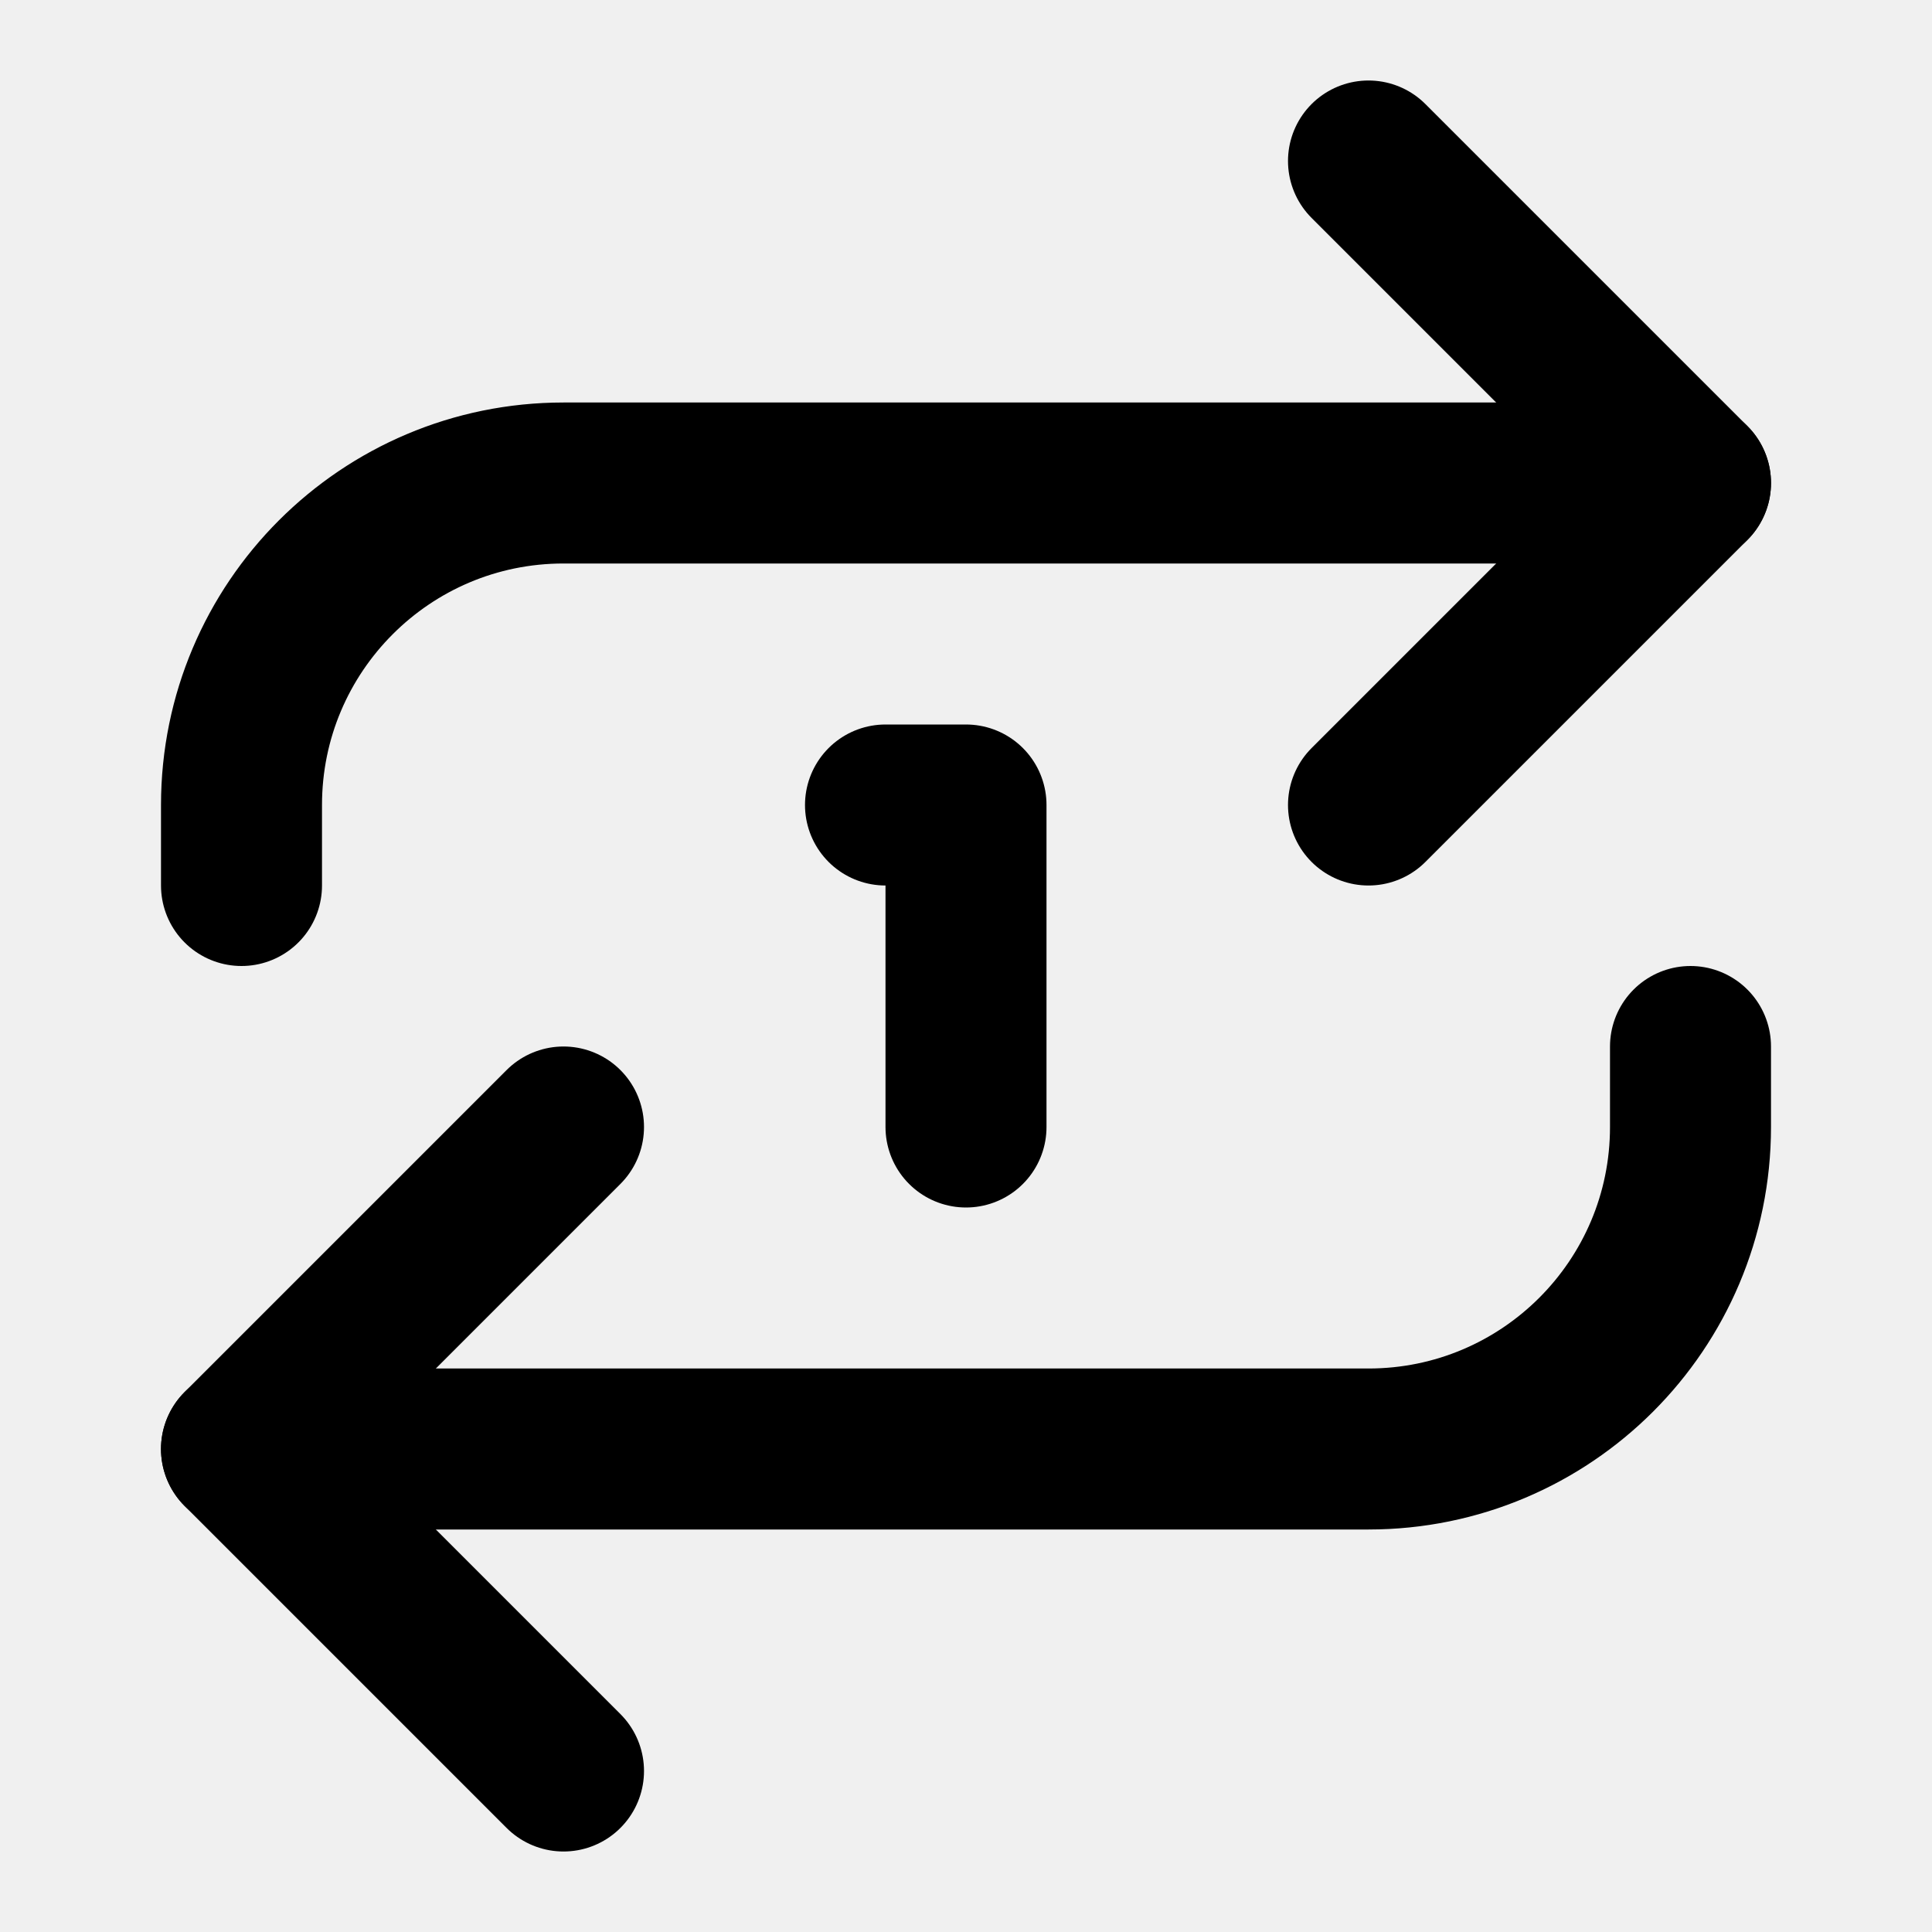
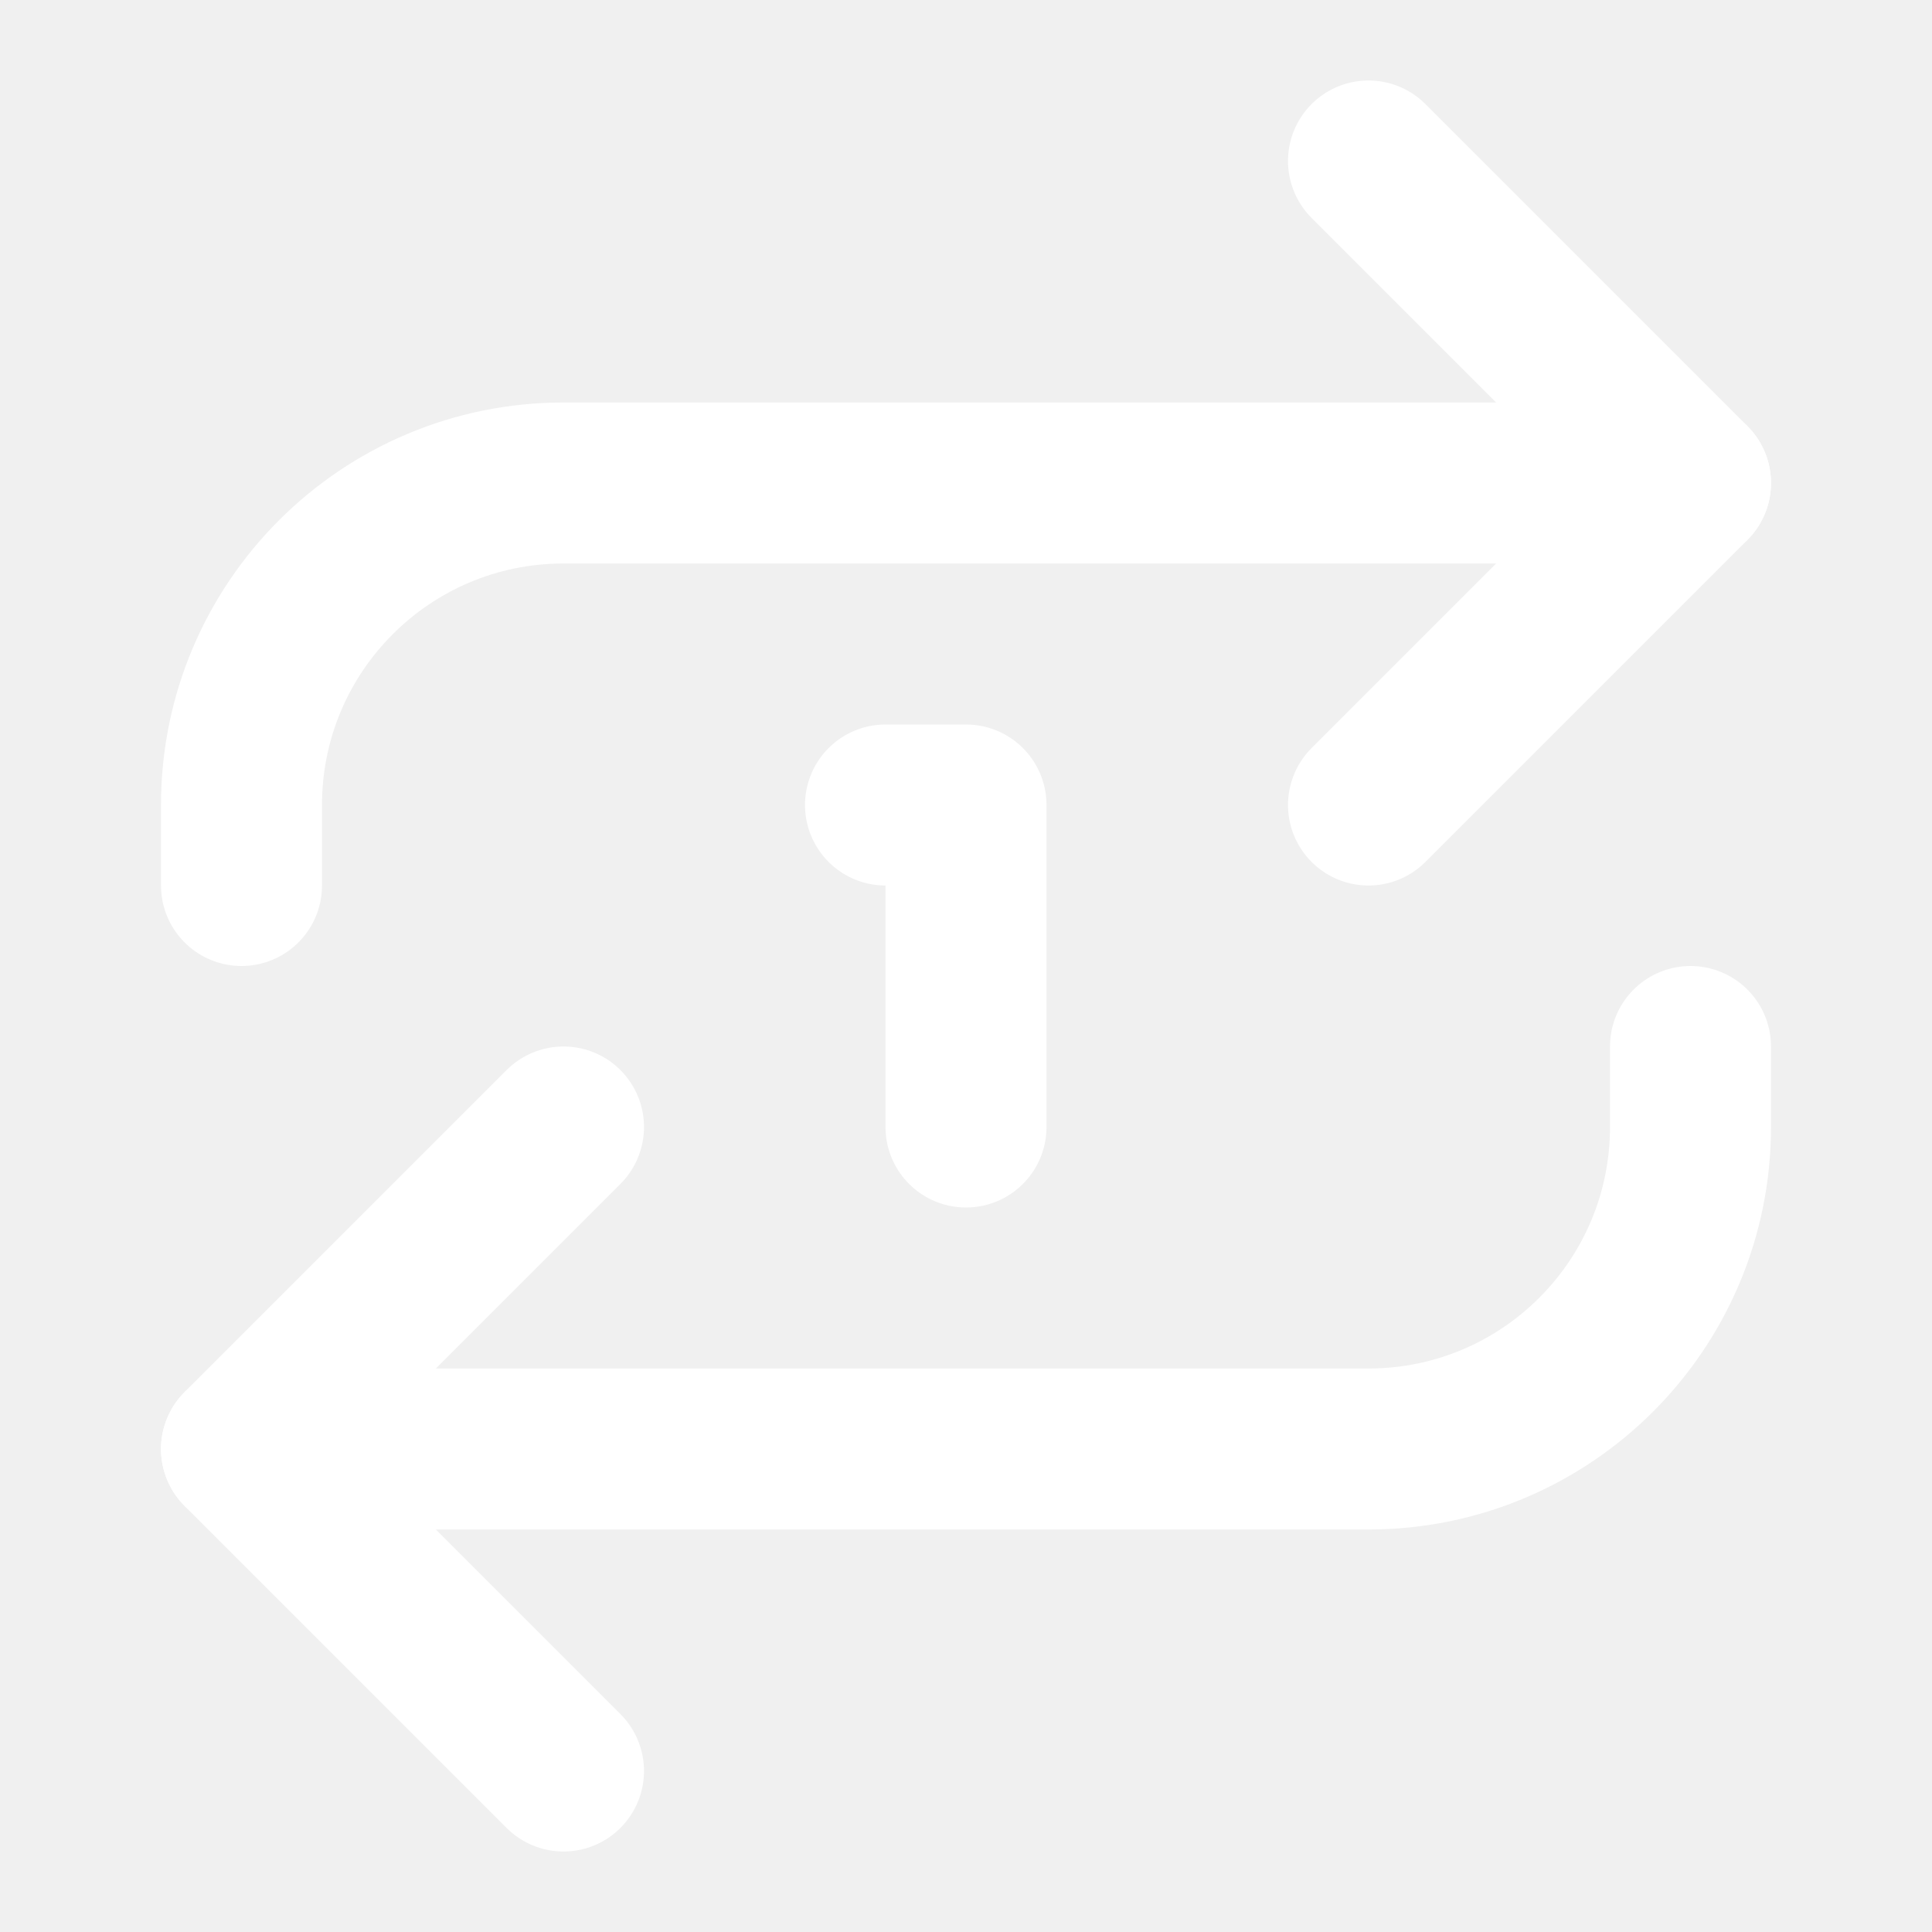
- <svg xmlns="http://www.w3.org/2000/svg" width="24" height="24" viewBox="0 0 24 24" fill="none" stroke="currentColor" stroke-width="2" stroke-linecap="round" stroke-linejoin="round" class="lucide lucide-repeat-1 preview-icon">
+ <svg xmlns="http://www.w3.org/2000/svg" width="24" height="24" viewBox="0 0 24 24" fill="none" stroke="white" stroke-width="2" stroke-linecap="round" stroke-linejoin="round">
  <path d="m17 2 4 4-4 4" />
  <path d="M3 11v-1a4 4 0 0 1 4-4h14" />
  <path d="m7 22-4-4 4-4" />
  <path d="M21 13v1a4 4 0 0 1-4 4H3" />
  <path d="M11 10h1v4" />
</svg>
